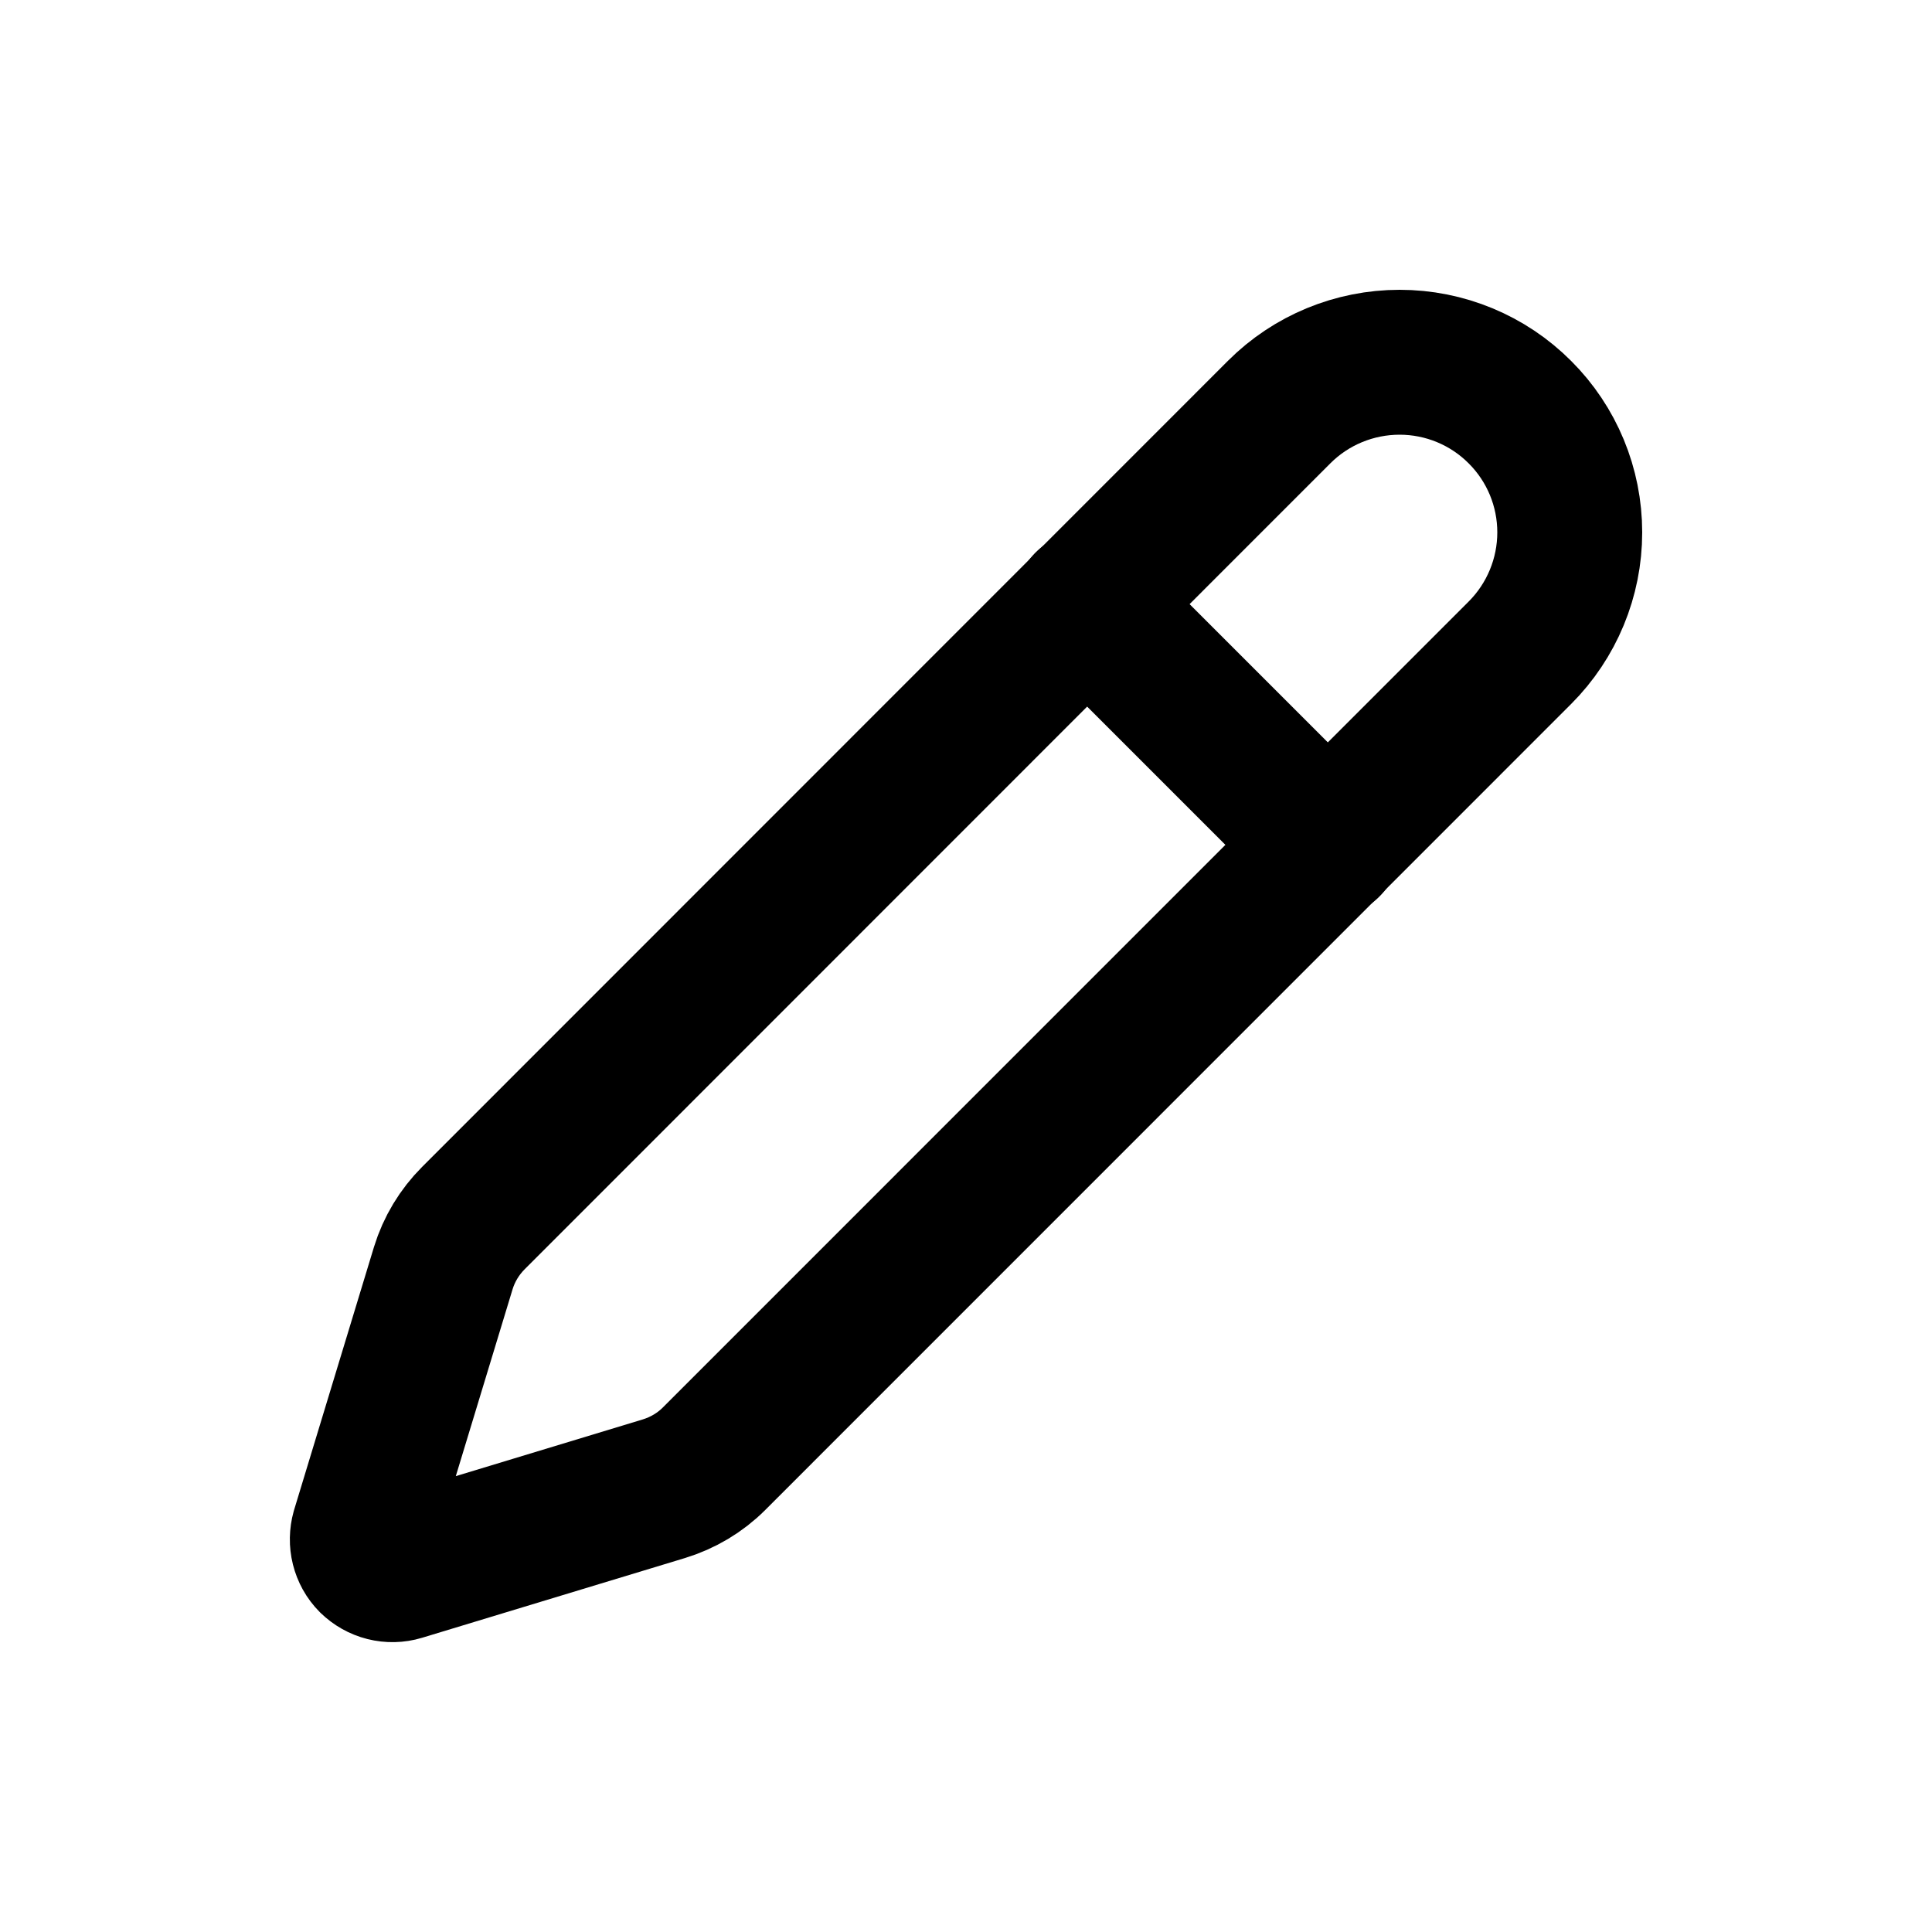
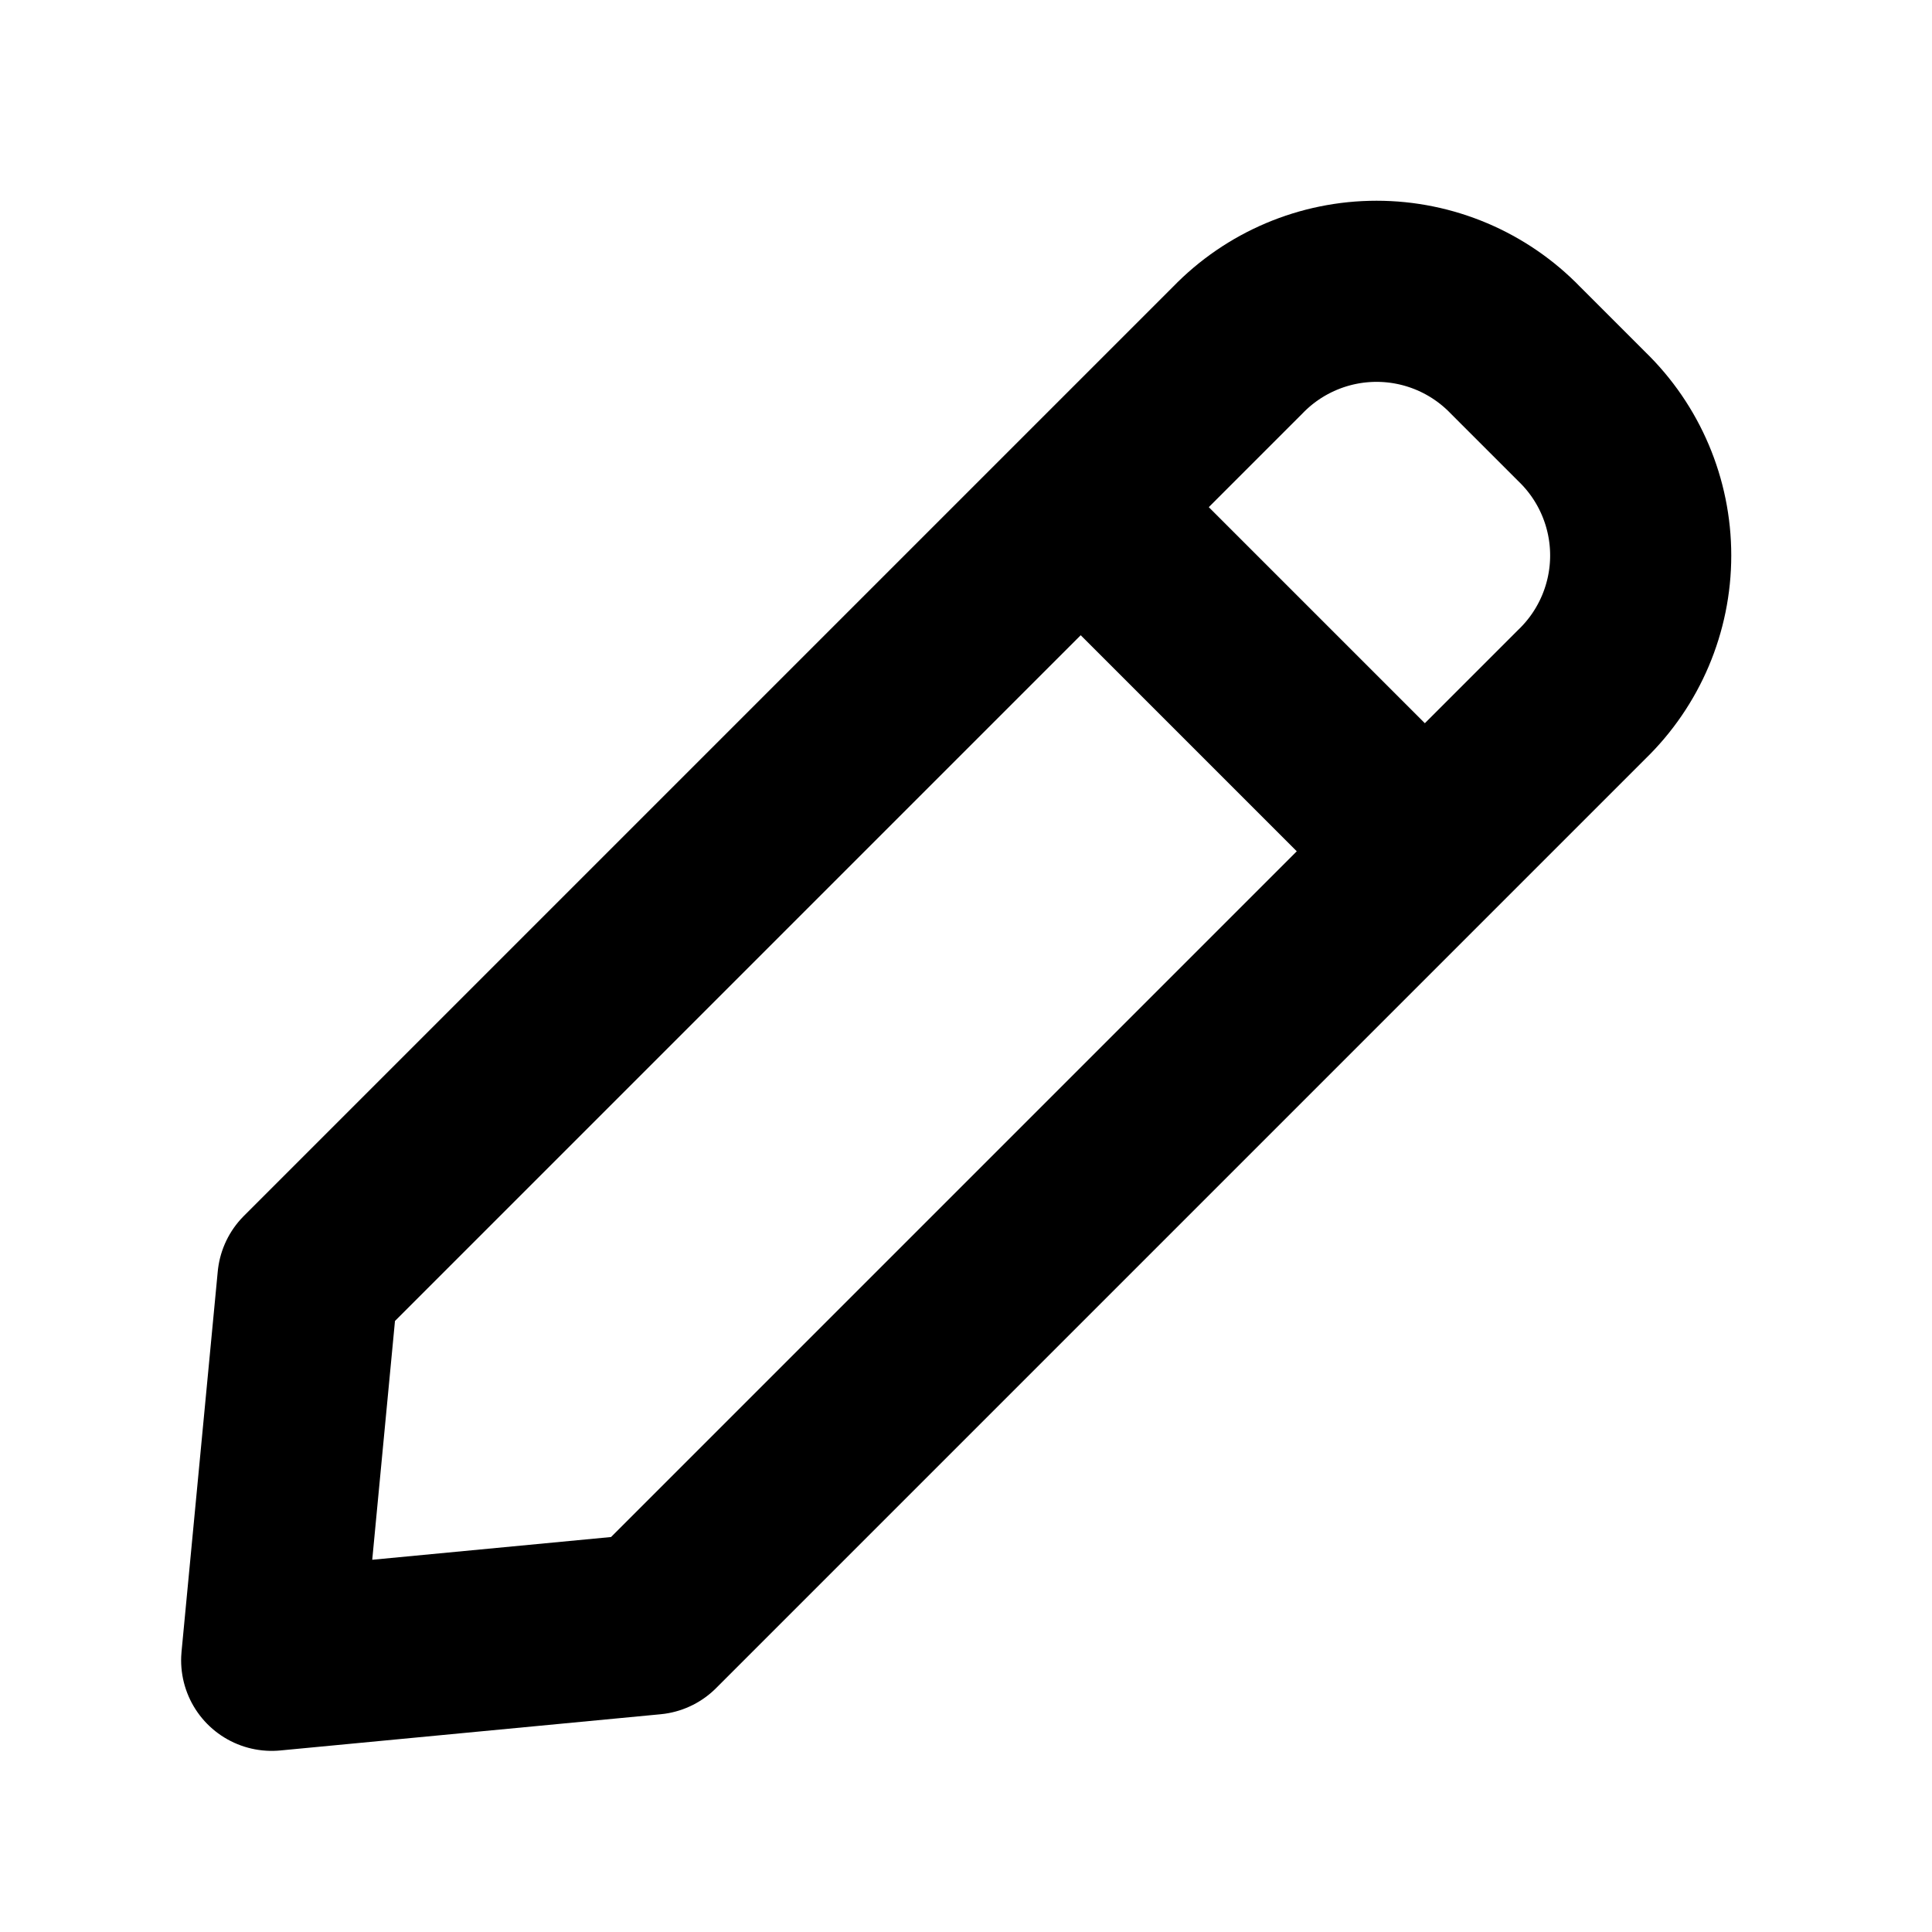
<svg xmlns="http://www.w3.org/2000/svg" width="16" height="16" viewBox="0 0 16 16" fill="none">
-   <path d="M12.587 5.406C12.851 5.142 13 4.783 13 4.409C13 4.035 12.852 3.677 12.587 3.413C12.323 3.148 11.964 3 11.591 3C11.217 3 10.858 3.148 10.594 3.412L3.921 10.087C3.805 10.203 3.719 10.345 3.671 10.502L3.01 12.678C2.998 12.721 2.997 12.767 3.008 12.811C3.019 12.855 3.041 12.895 3.073 12.927C3.105 12.958 3.145 12.981 3.189 12.992C3.233 13.003 3.279 13.002 3.322 12.989L5.498 12.329C5.655 12.281 5.798 12.196 5.913 12.081L12.587 5.406Z" stroke="black" stroke-width="1.2" stroke-linecap="round" stroke-linejoin="round" />
-   <path d="M9 5L11 7" stroke="black" stroke-width="1.2" stroke-linecap="round" stroke-linejoin="round" />
+   <path d="M10.25 2.9a1.6 1.6 0 0 1 2.3 0l0.55 0.55a1.6 1.6 0 0 1 0 2.3L5.4 13.45l-3.15 0.3l0.3 -3.15zM9 4.25l2.75 2.75" stroke="black" stroke-width="1.5" stroke-linecap="round" stroke-linejoin="round" />
</svg>
